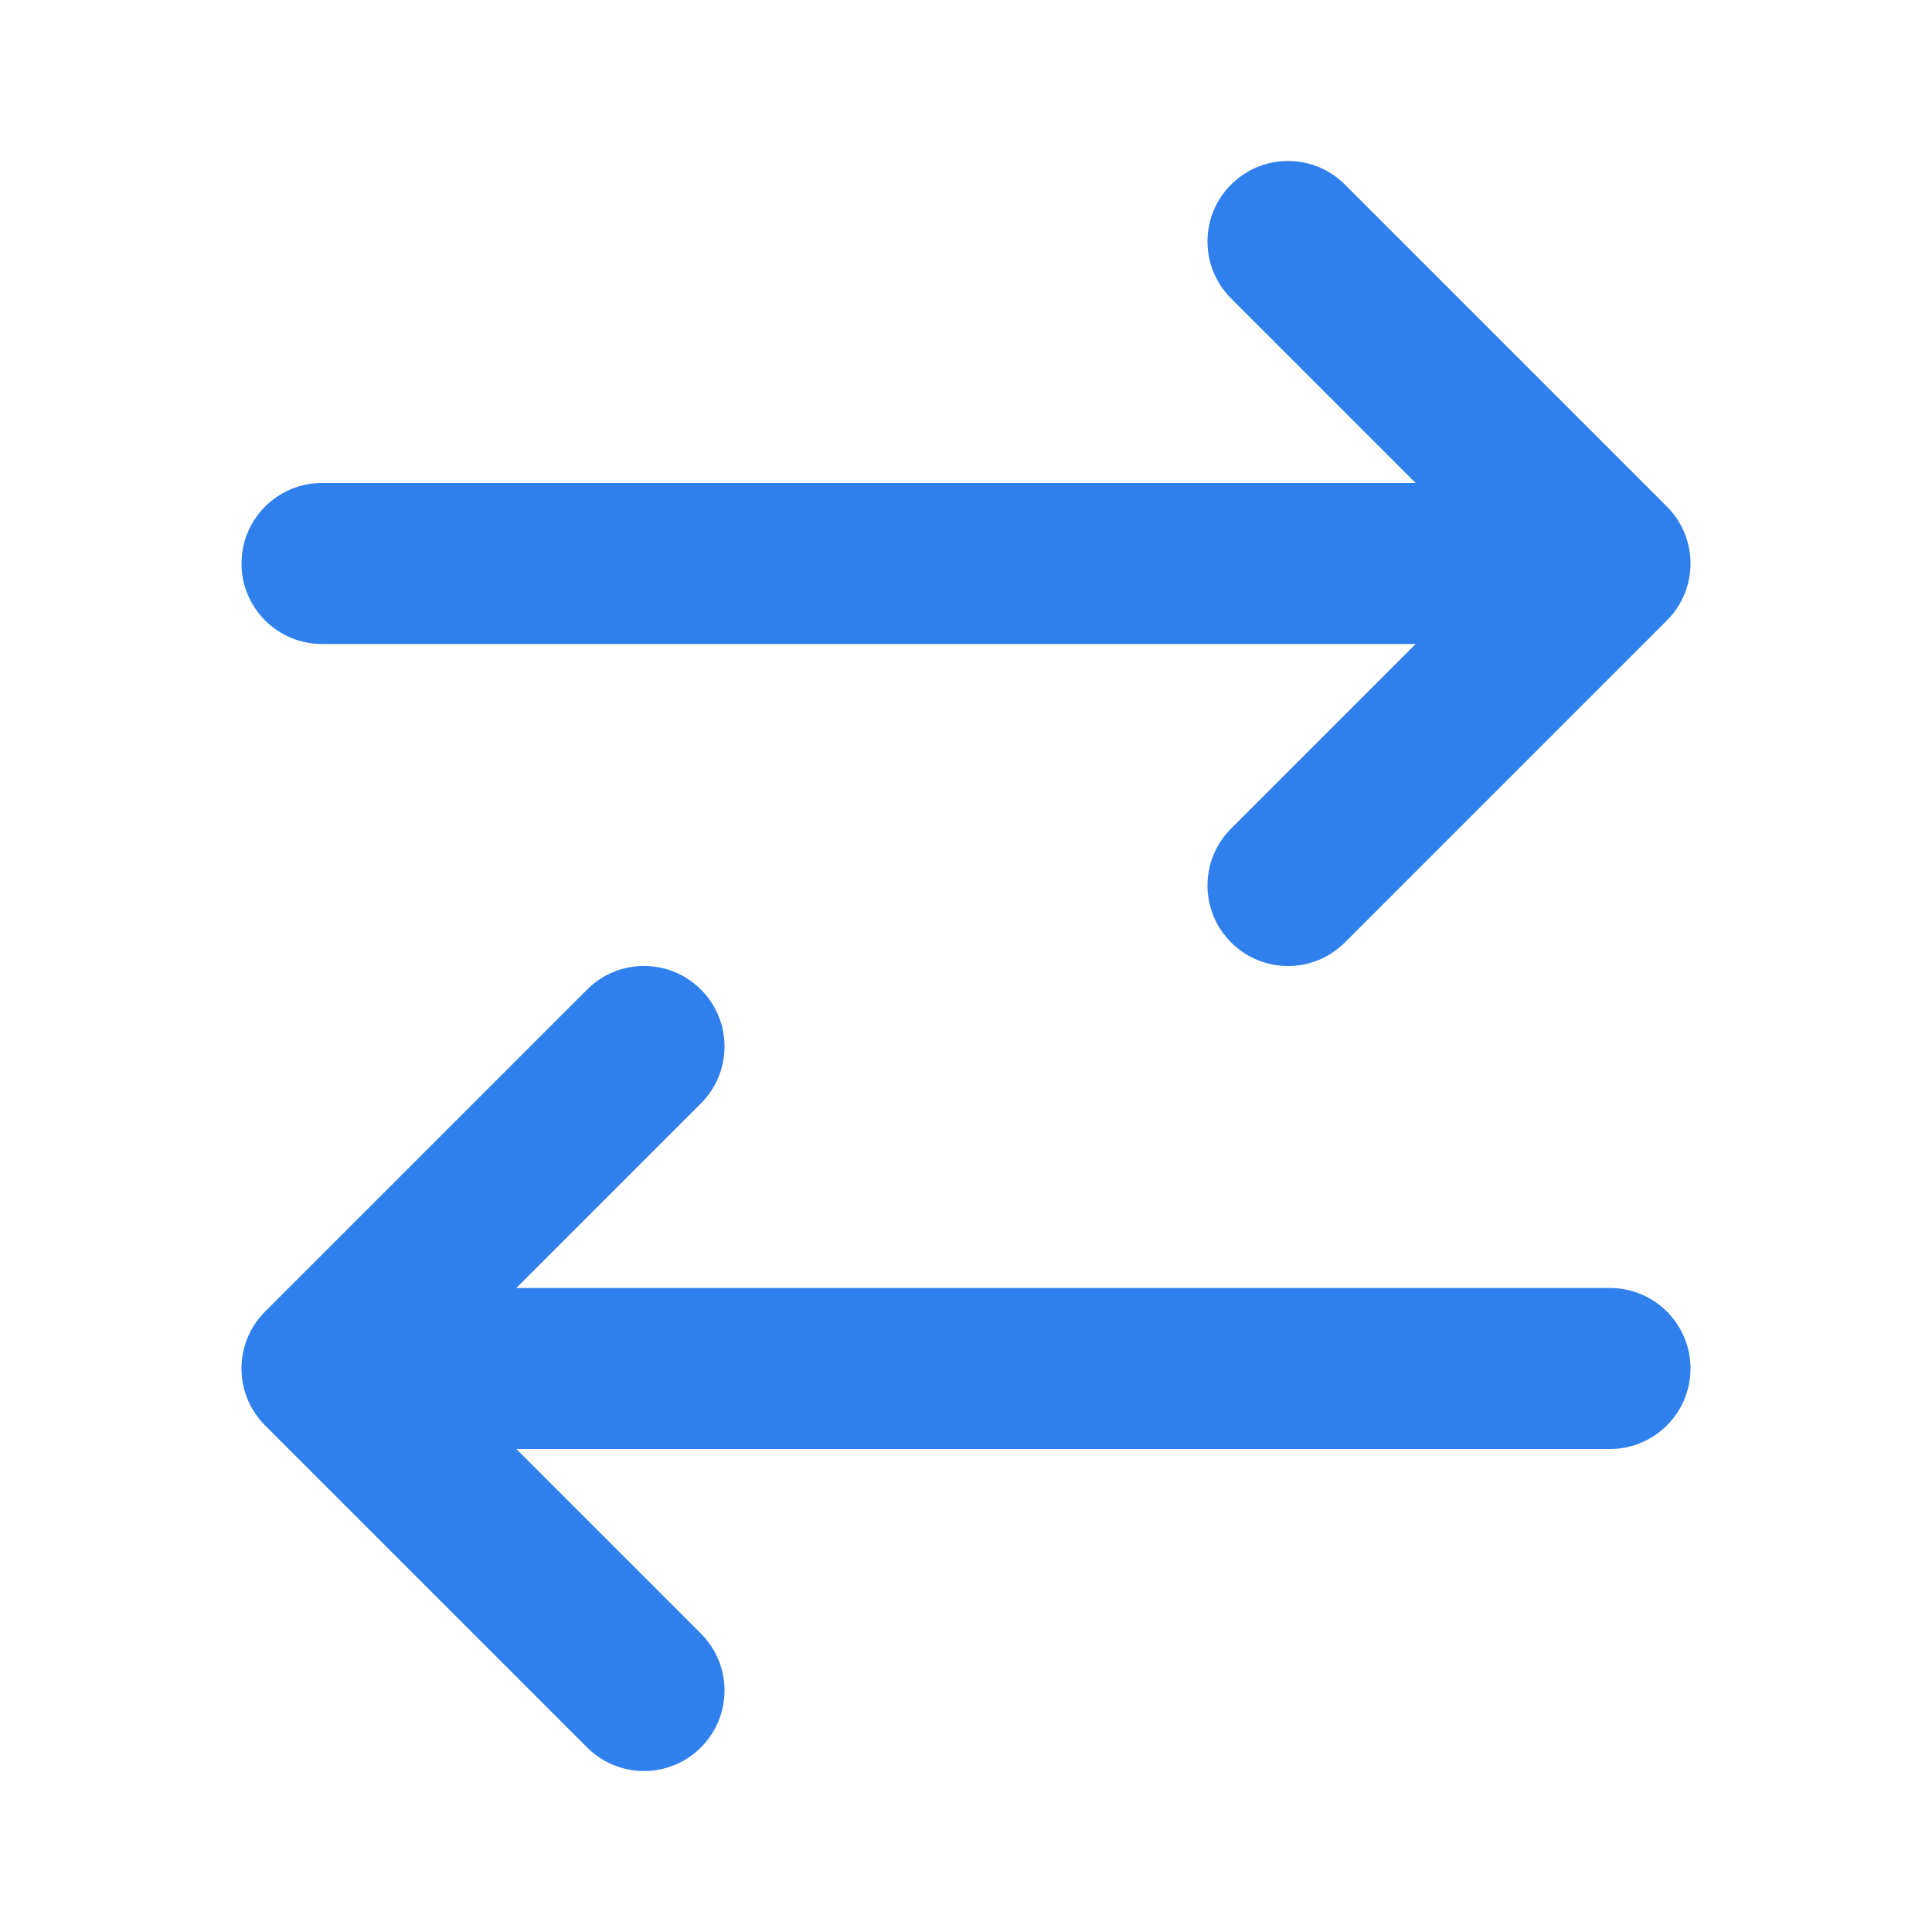
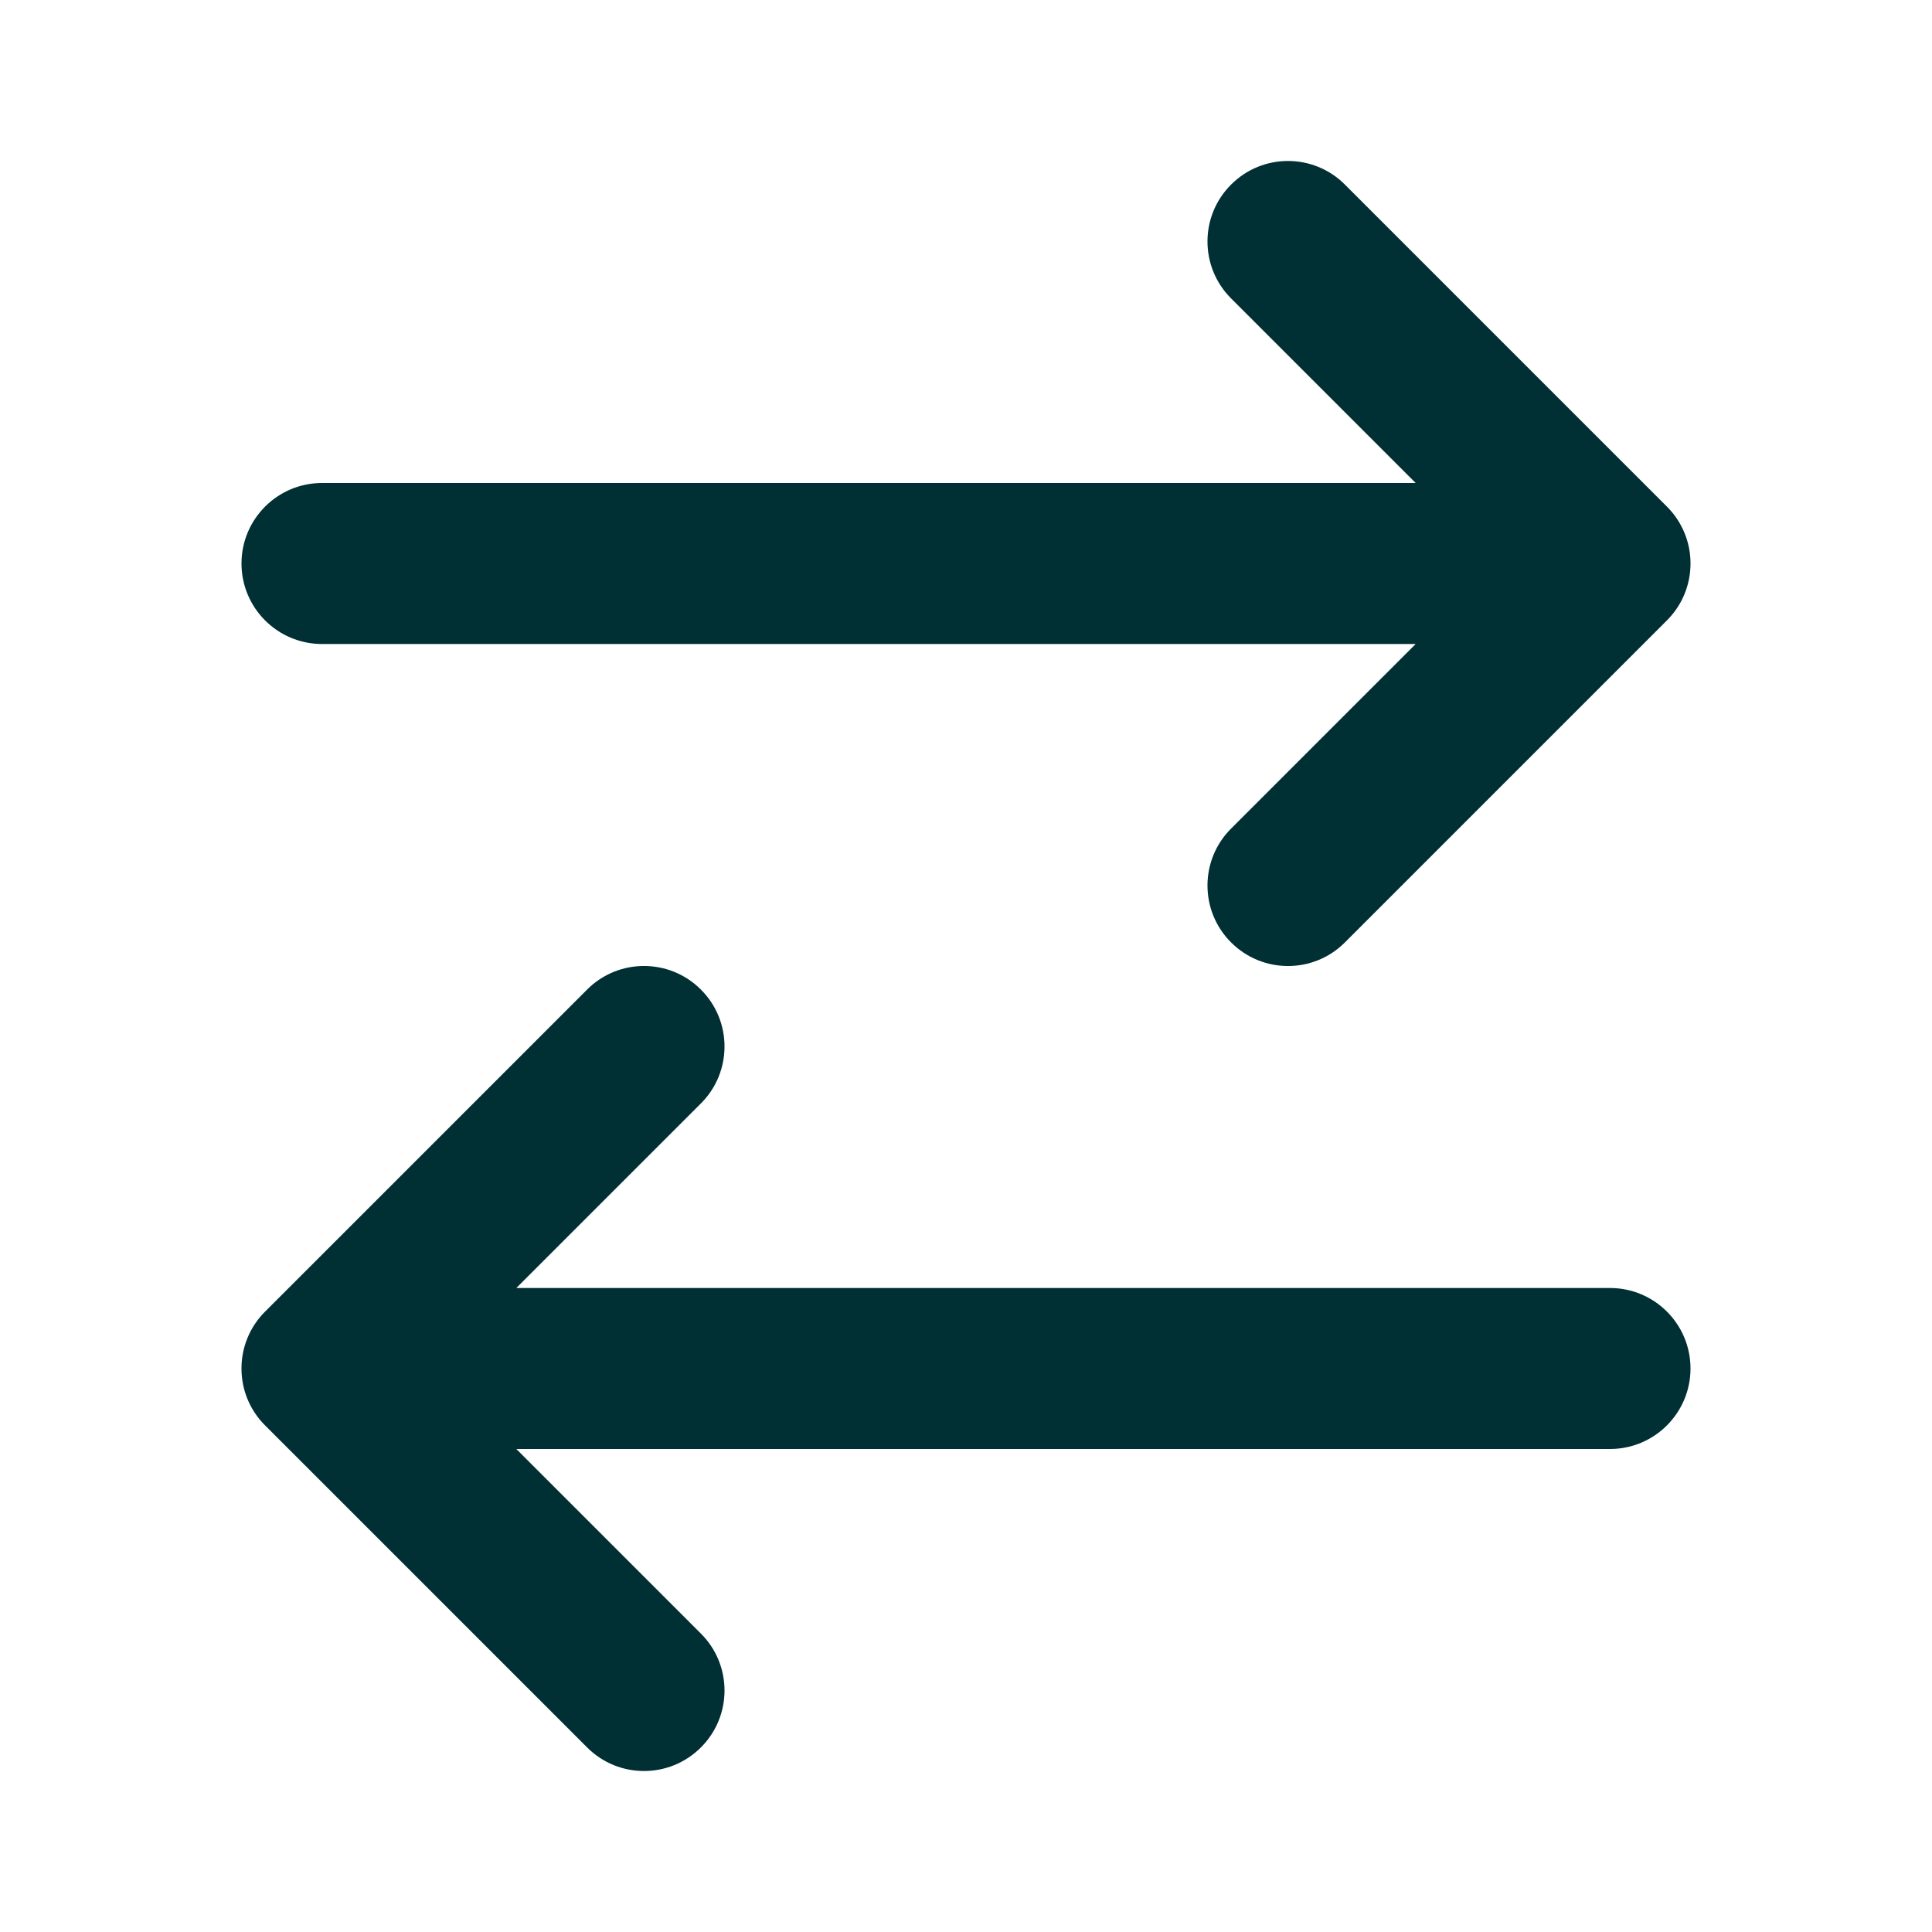
<svg xmlns="http://www.w3.org/2000/svg" width="24" height="24" viewBox="0 0 24 24" fill="none">
  <g id="switch-horizontal-01">
    <g id="Solid">
-       <path d="M16.707 2.293C16.317 1.902 15.683 1.902 15.293 2.293C14.902 2.683 14.902 3.317 15.293 3.707L17.586 6L4 6C3.448 6 3 6.448 3 7C3 7.552 3.448 8 4 8L17.586 8L15.293 10.293C14.902 10.683 14.902 11.317 15.293 11.707C15.683 12.098 16.317 12.098 16.707 11.707L20.707 7.707C21.098 7.317 21.098 6.683 20.707 6.293L16.707 2.293Z" fill="#2f80ed" />
-       <path d="M8.707 13.707C9.098 13.317 9.098 12.683 8.707 12.293C8.317 11.902 7.683 11.902 7.293 12.293L3.293 16.293C2.902 16.683 2.902 17.317 3.293 17.707L7.293 21.707C7.683 22.098 8.317 22.098 8.707 21.707C9.098 21.317 9.098 20.683 8.707 20.293L6.414 18H20C20.552 18 21 17.552 21 17C21 16.448 20.552 16 20 16L6.414 16L8.707 13.707Z" fill="#2f80ed" />
+       <path d="M16.707 2.293C16.317 1.902 15.683 1.902 15.293 2.293C14.902 2.683 14.902 3.317 15.293 3.707L17.586 6L4 6C3.448 6 3 6.448 3 7C3 7.552 3.448 8 4 8L17.586 8L15.293 10.293C14.902 10.683 14.902 11.317 15.293 11.707C15.683 12.098 16.317 12.098 16.707 11.707L20.707 7.707C21.098 7.317 21.098 6.683 20.707 6.293L16.707 2.293Z" fill="#002f34" />
+       <path d="M8.707 13.707C9.098 13.317 9.098 12.683 8.707 12.293C8.317 11.902 7.683 11.902 7.293 12.293L3.293 16.293C2.902 16.683 2.902 17.317 3.293 17.707L7.293 21.707C7.683 22.098 8.317 22.098 8.707 21.707C9.098 21.317 9.098 20.683 8.707 20.293L6.414 18H20C20.552 18 21 17.552 21 17C21 16.448 20.552 16 20 16L6.414 16L8.707 13.707Z" fill="#002f34" />
    </g>
  </g>
</svg>
